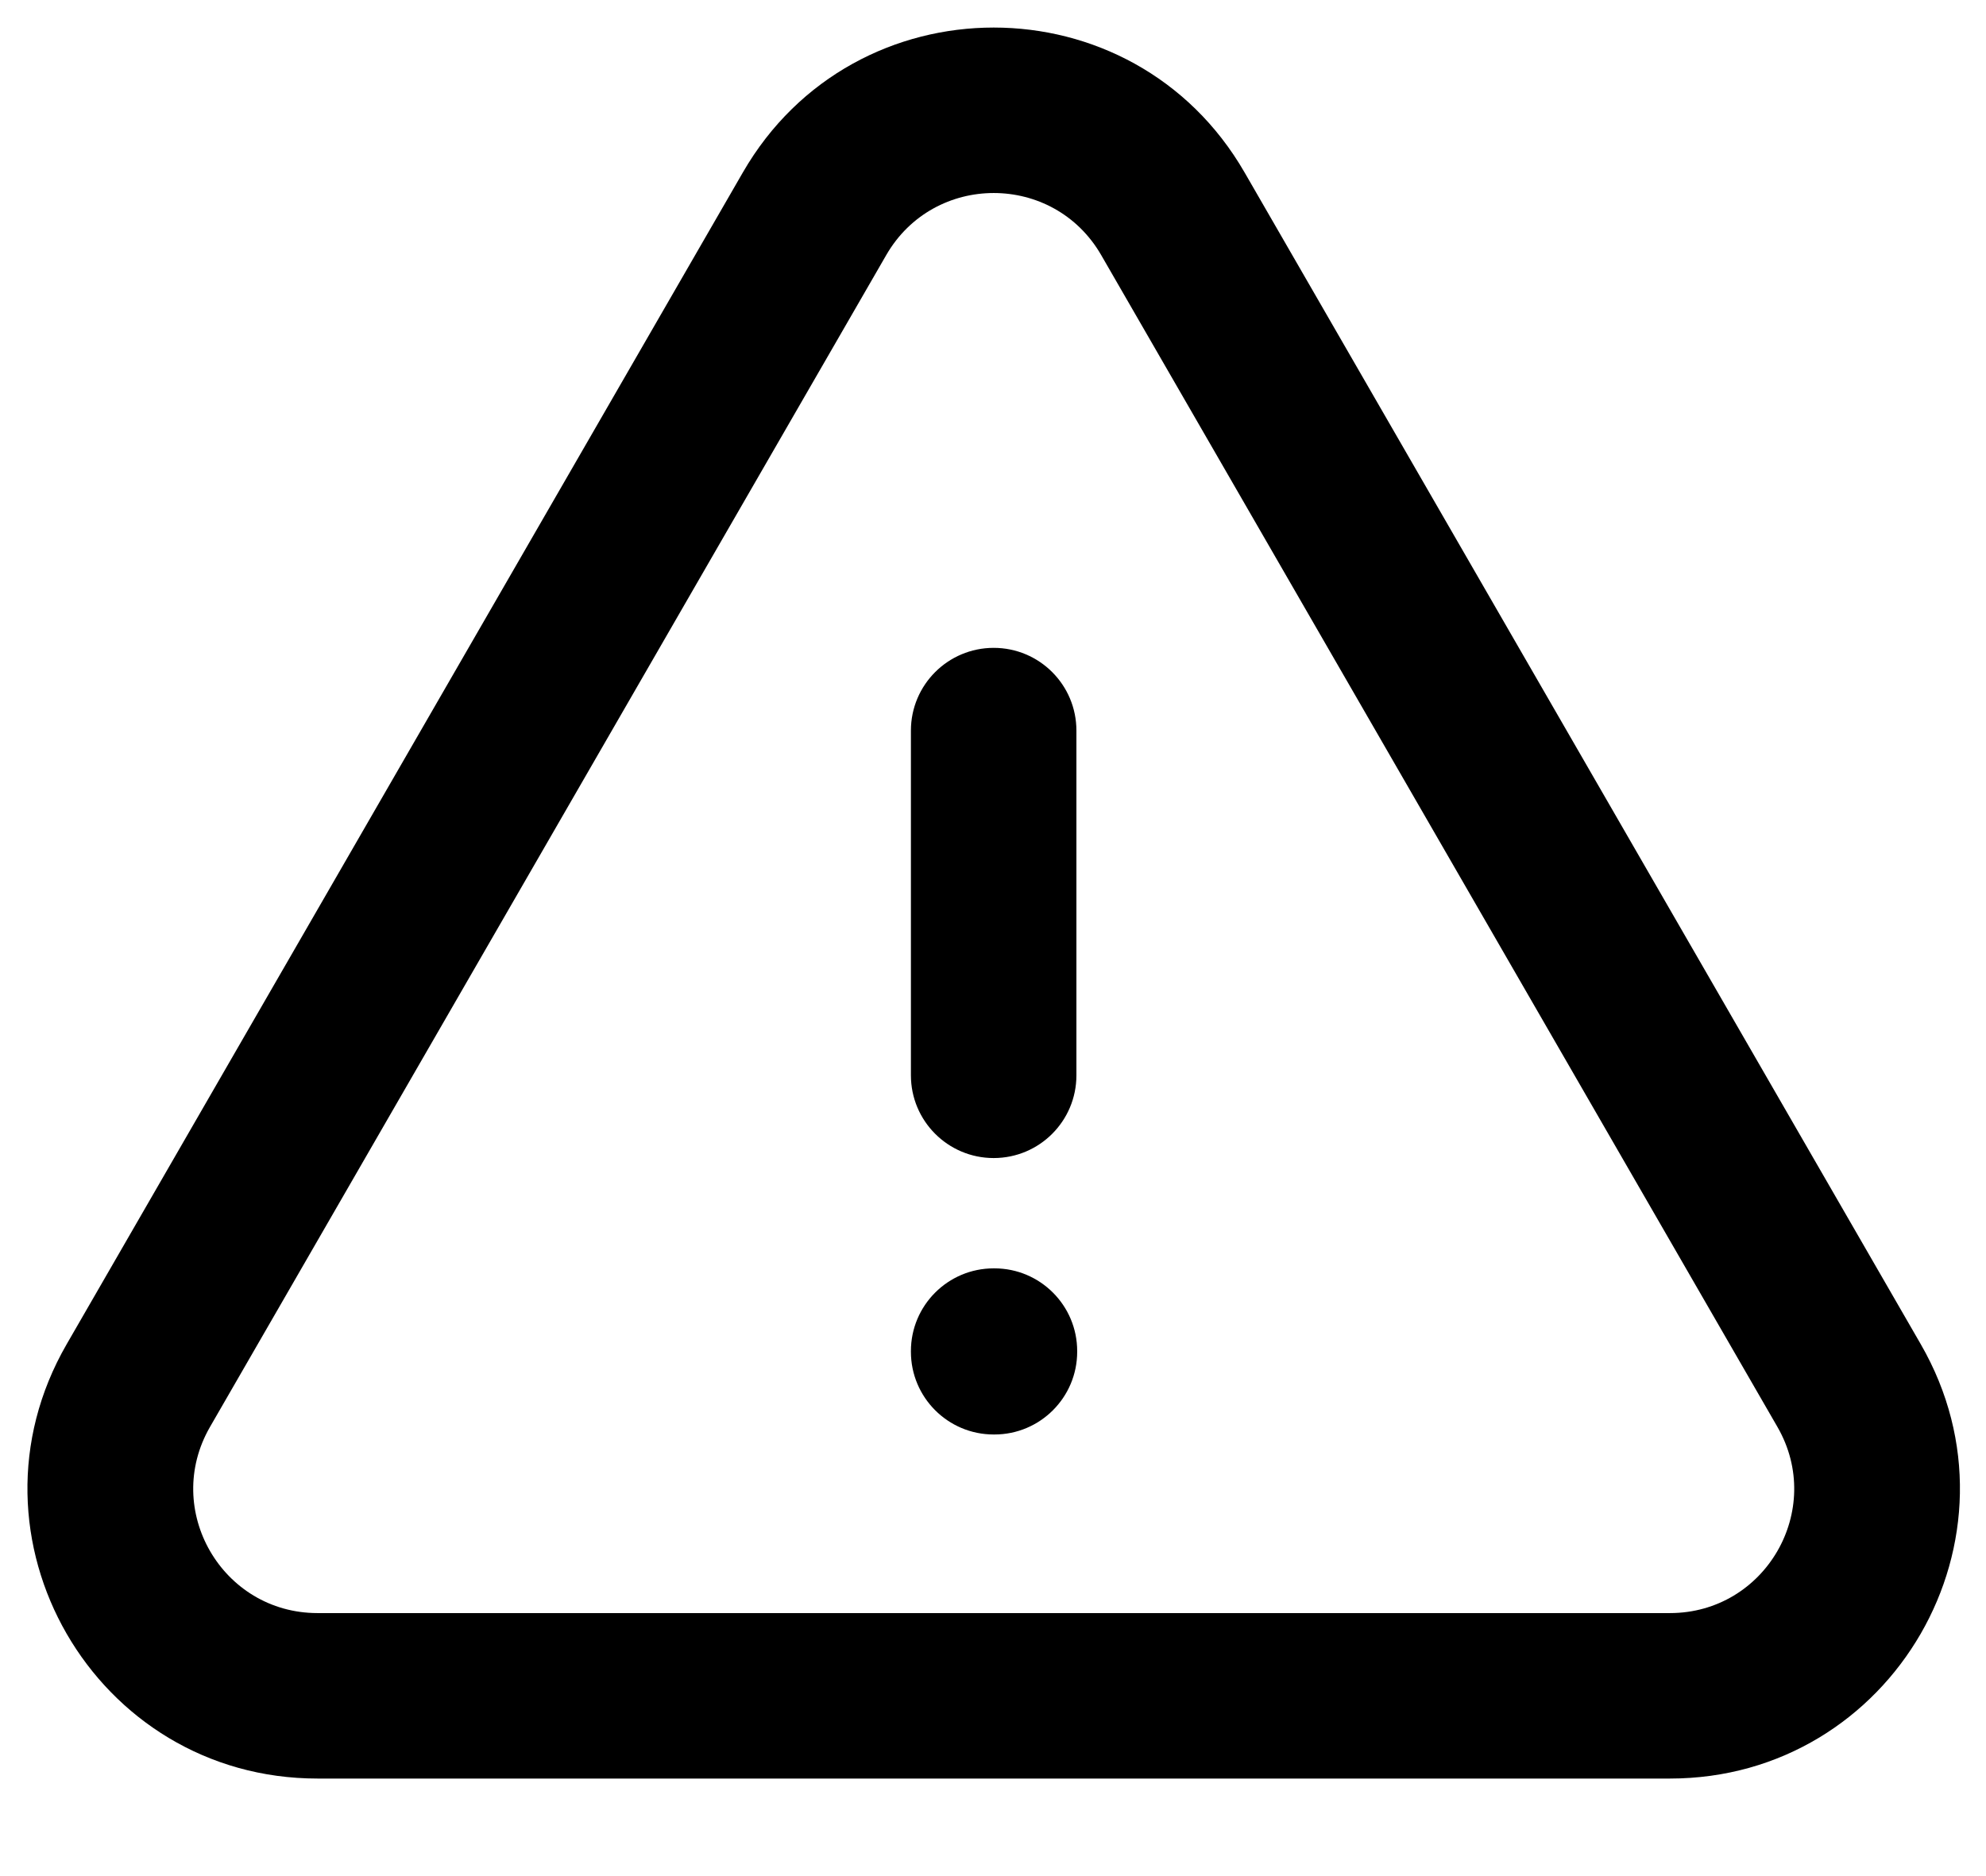
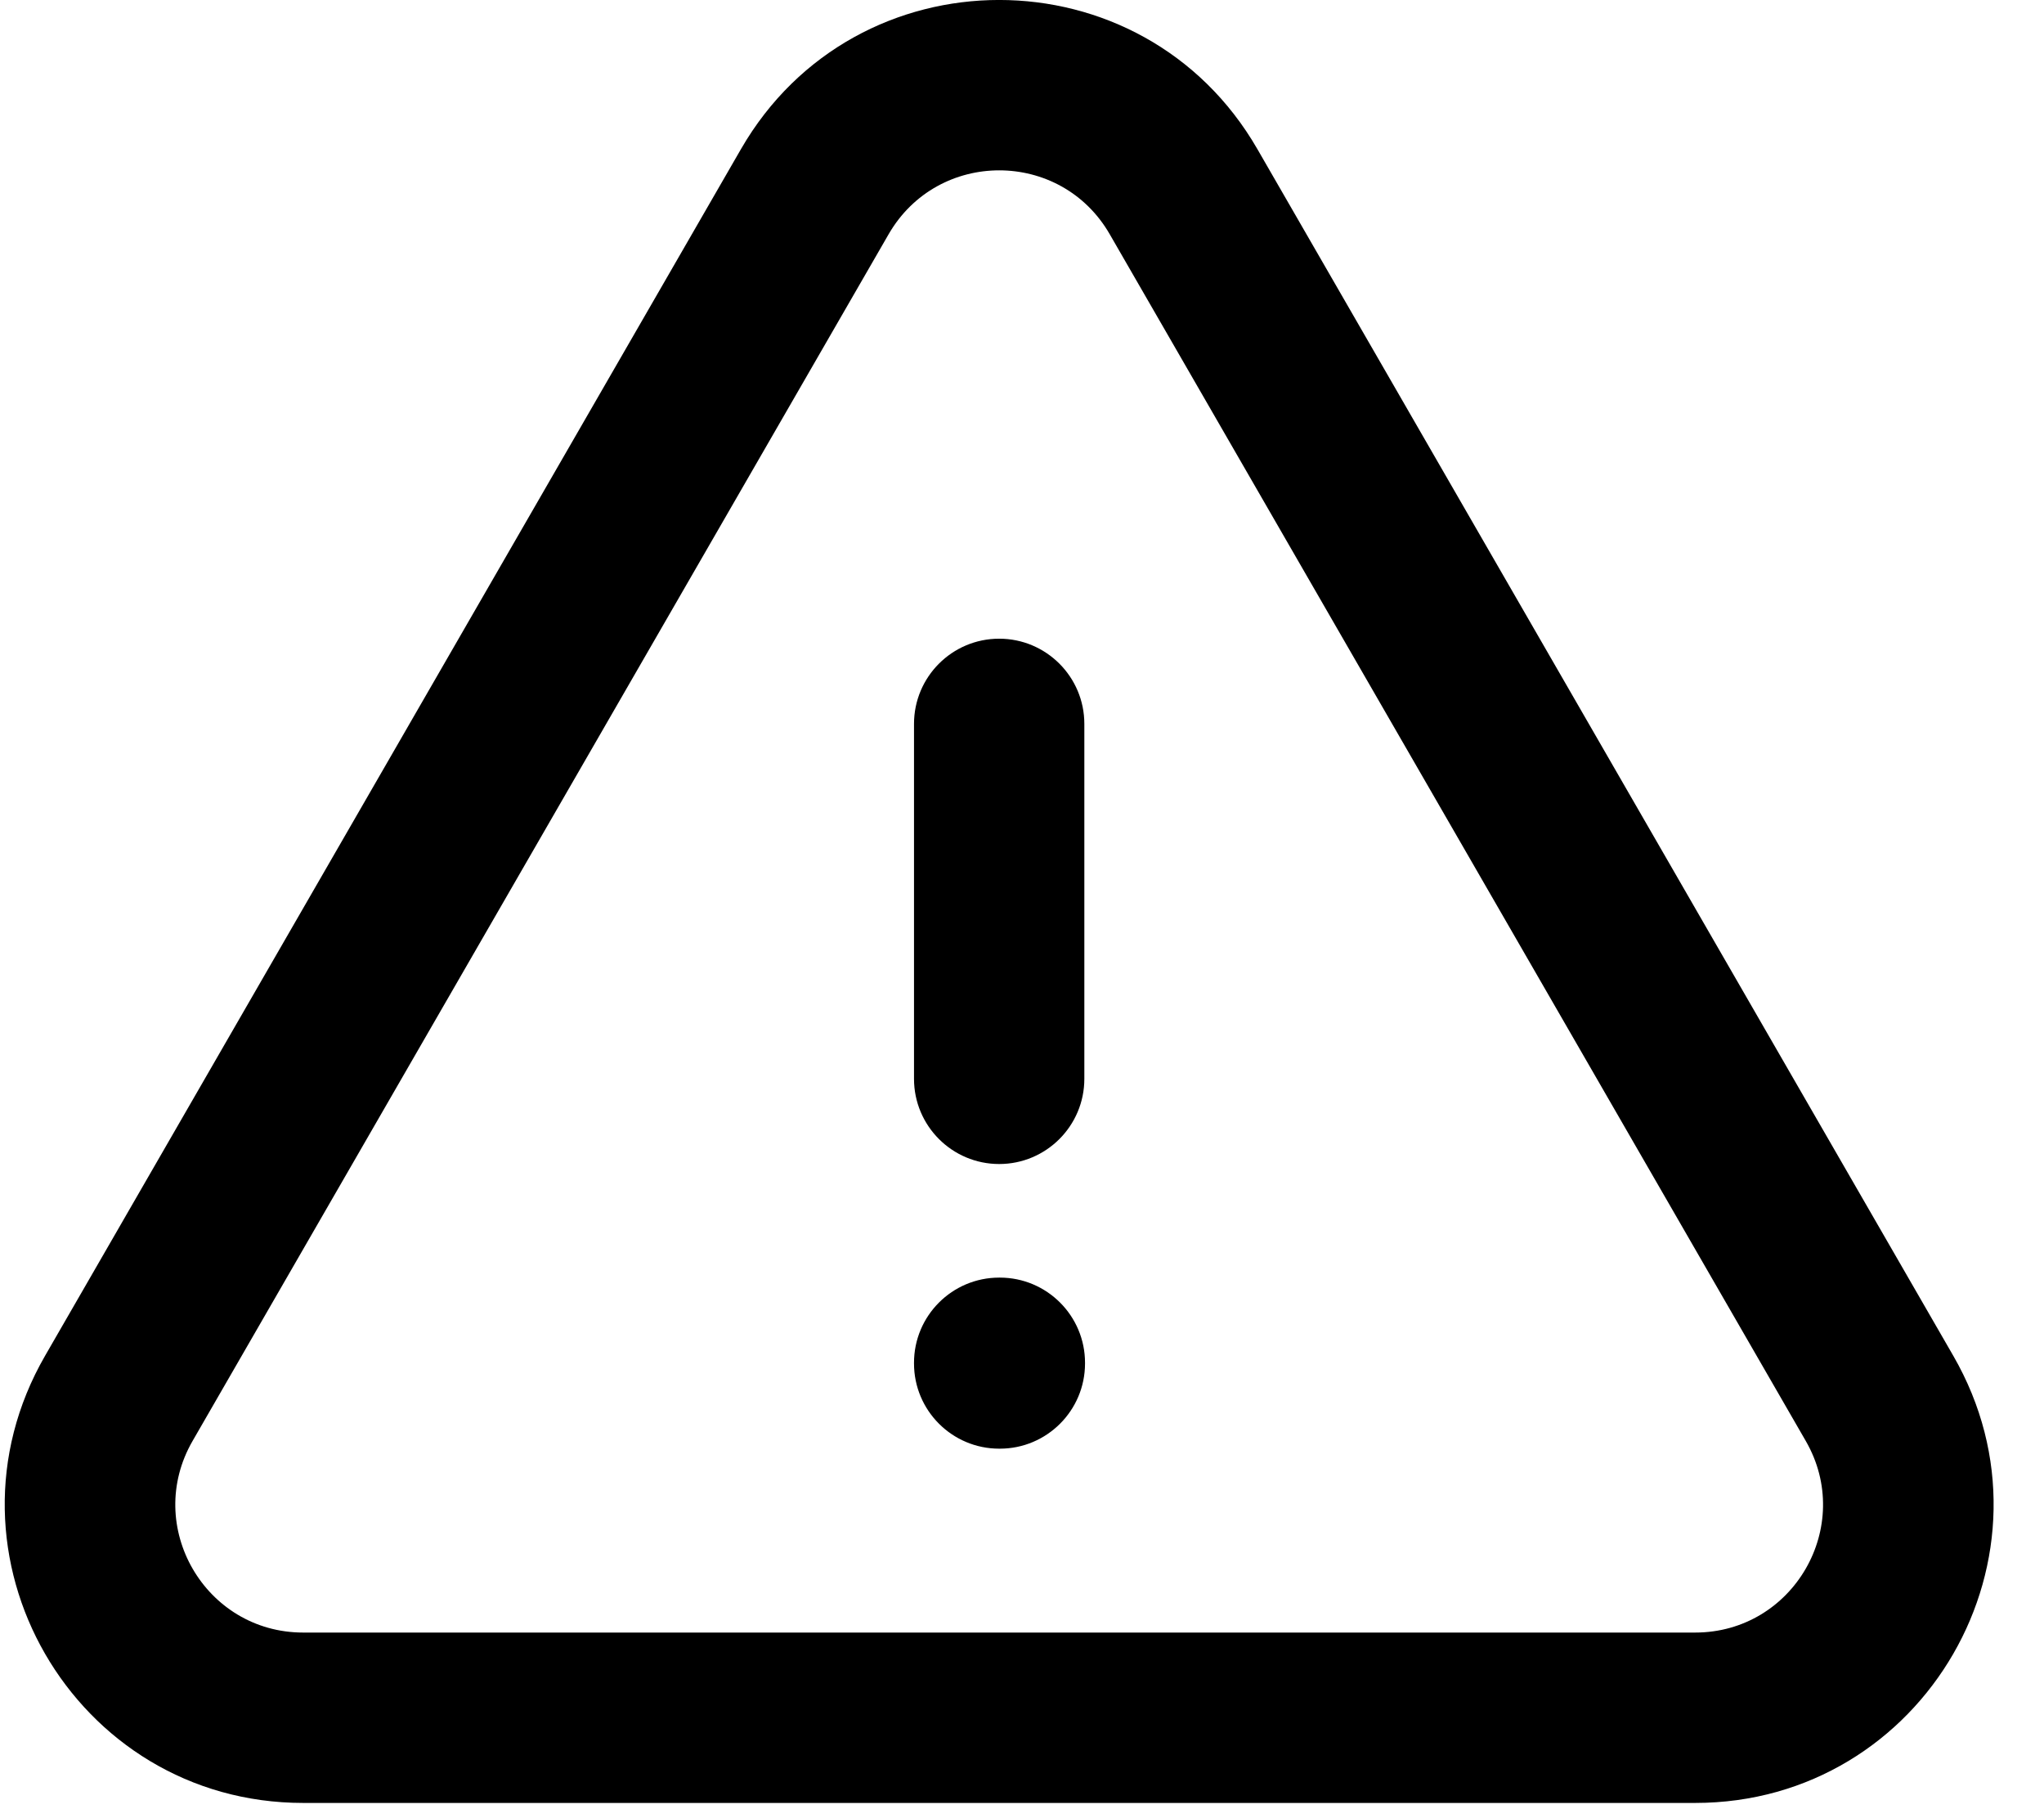
- <svg xmlns="http://www.w3.org/2000/svg" width="18" height="17" viewBox="0 0 18 17" fill="currentColor">
-   <path fill-rule="evenodd" clip-rule="evenodd" d="M9.981 2.313C9.548 1.562 8.465 1.562 8.032 2.313L1.903 12.936C1.471 13.686 2.012 14.623 2.878 14.623H15.135C16.001 14.623 16.542 13.686 16.11 12.936L9.981 2.313ZM6.733 1.563C7.743 -0.188 10.27 -0.188 11.28 1.563L17.409 12.186C18.418 13.936 17.155 16.123 15.135 16.123H2.878C0.857 16.123 -0.406 13.936 0.604 12.186L6.733 1.563ZM9.006 5.873C9.421 5.873 9.756 6.209 9.756 6.623V9.748C9.756 10.162 9.421 10.498 9.006 10.498C8.592 10.498 8.256 10.162 8.256 9.748V6.623C8.256 6.209 8.592 5.873 9.006 5.873ZM8.256 12.248C8.256 11.834 8.592 11.498 9.006 11.498H9.013C9.427 11.498 9.763 11.834 9.763 12.248V12.254C9.763 12.668 9.427 13.004 9.013 13.004H9.006C8.592 13.004 8.256 12.668 8.256 12.254V12.248Z" />
+ <svg xmlns="http://www.w3.org/2000/svg" width="18" height="16" viewBox="0 0 18 16" fill="none">
+   <path fill-rule="evenodd" clip-rule="evenodd" d="M9.773 2.063C9.341 1.312 8.258 1.312 7.825 2.063L1.696 12.686C1.263 13.436 1.805 14.373 2.67 14.373H14.928C15.793 14.373 16.335 13.436 15.902 12.686L9.773 2.063ZM6.525 1.313C7.535 -0.438 10.063 -0.438 11.073 1.313L17.201 11.936C18.211 13.686 16.948 15.873 14.928 15.873H2.67C0.65 15.873 -0.613 13.686 0.397 11.936L6.525 1.313ZM8.799 5.623C9.213 5.623 9.549 5.959 9.549 6.373V9.498C9.549 9.912 9.213 10.248 8.799 10.248C8.385 10.248 8.049 9.912 8.049 9.498V6.373C8.049 5.959 8.385 5.623 8.799 5.623ZM8.049 11.998C8.049 11.584 8.385 11.248 8.799 11.248H8.805C9.219 11.248 9.555 11.584 9.555 11.998V12.004C9.555 12.418 9.219 12.754 8.805 12.754H8.799C8.385 12.754 8.049 12.418 8.049 12.004V11.998Z" fill="currentColor" />
</svg>
